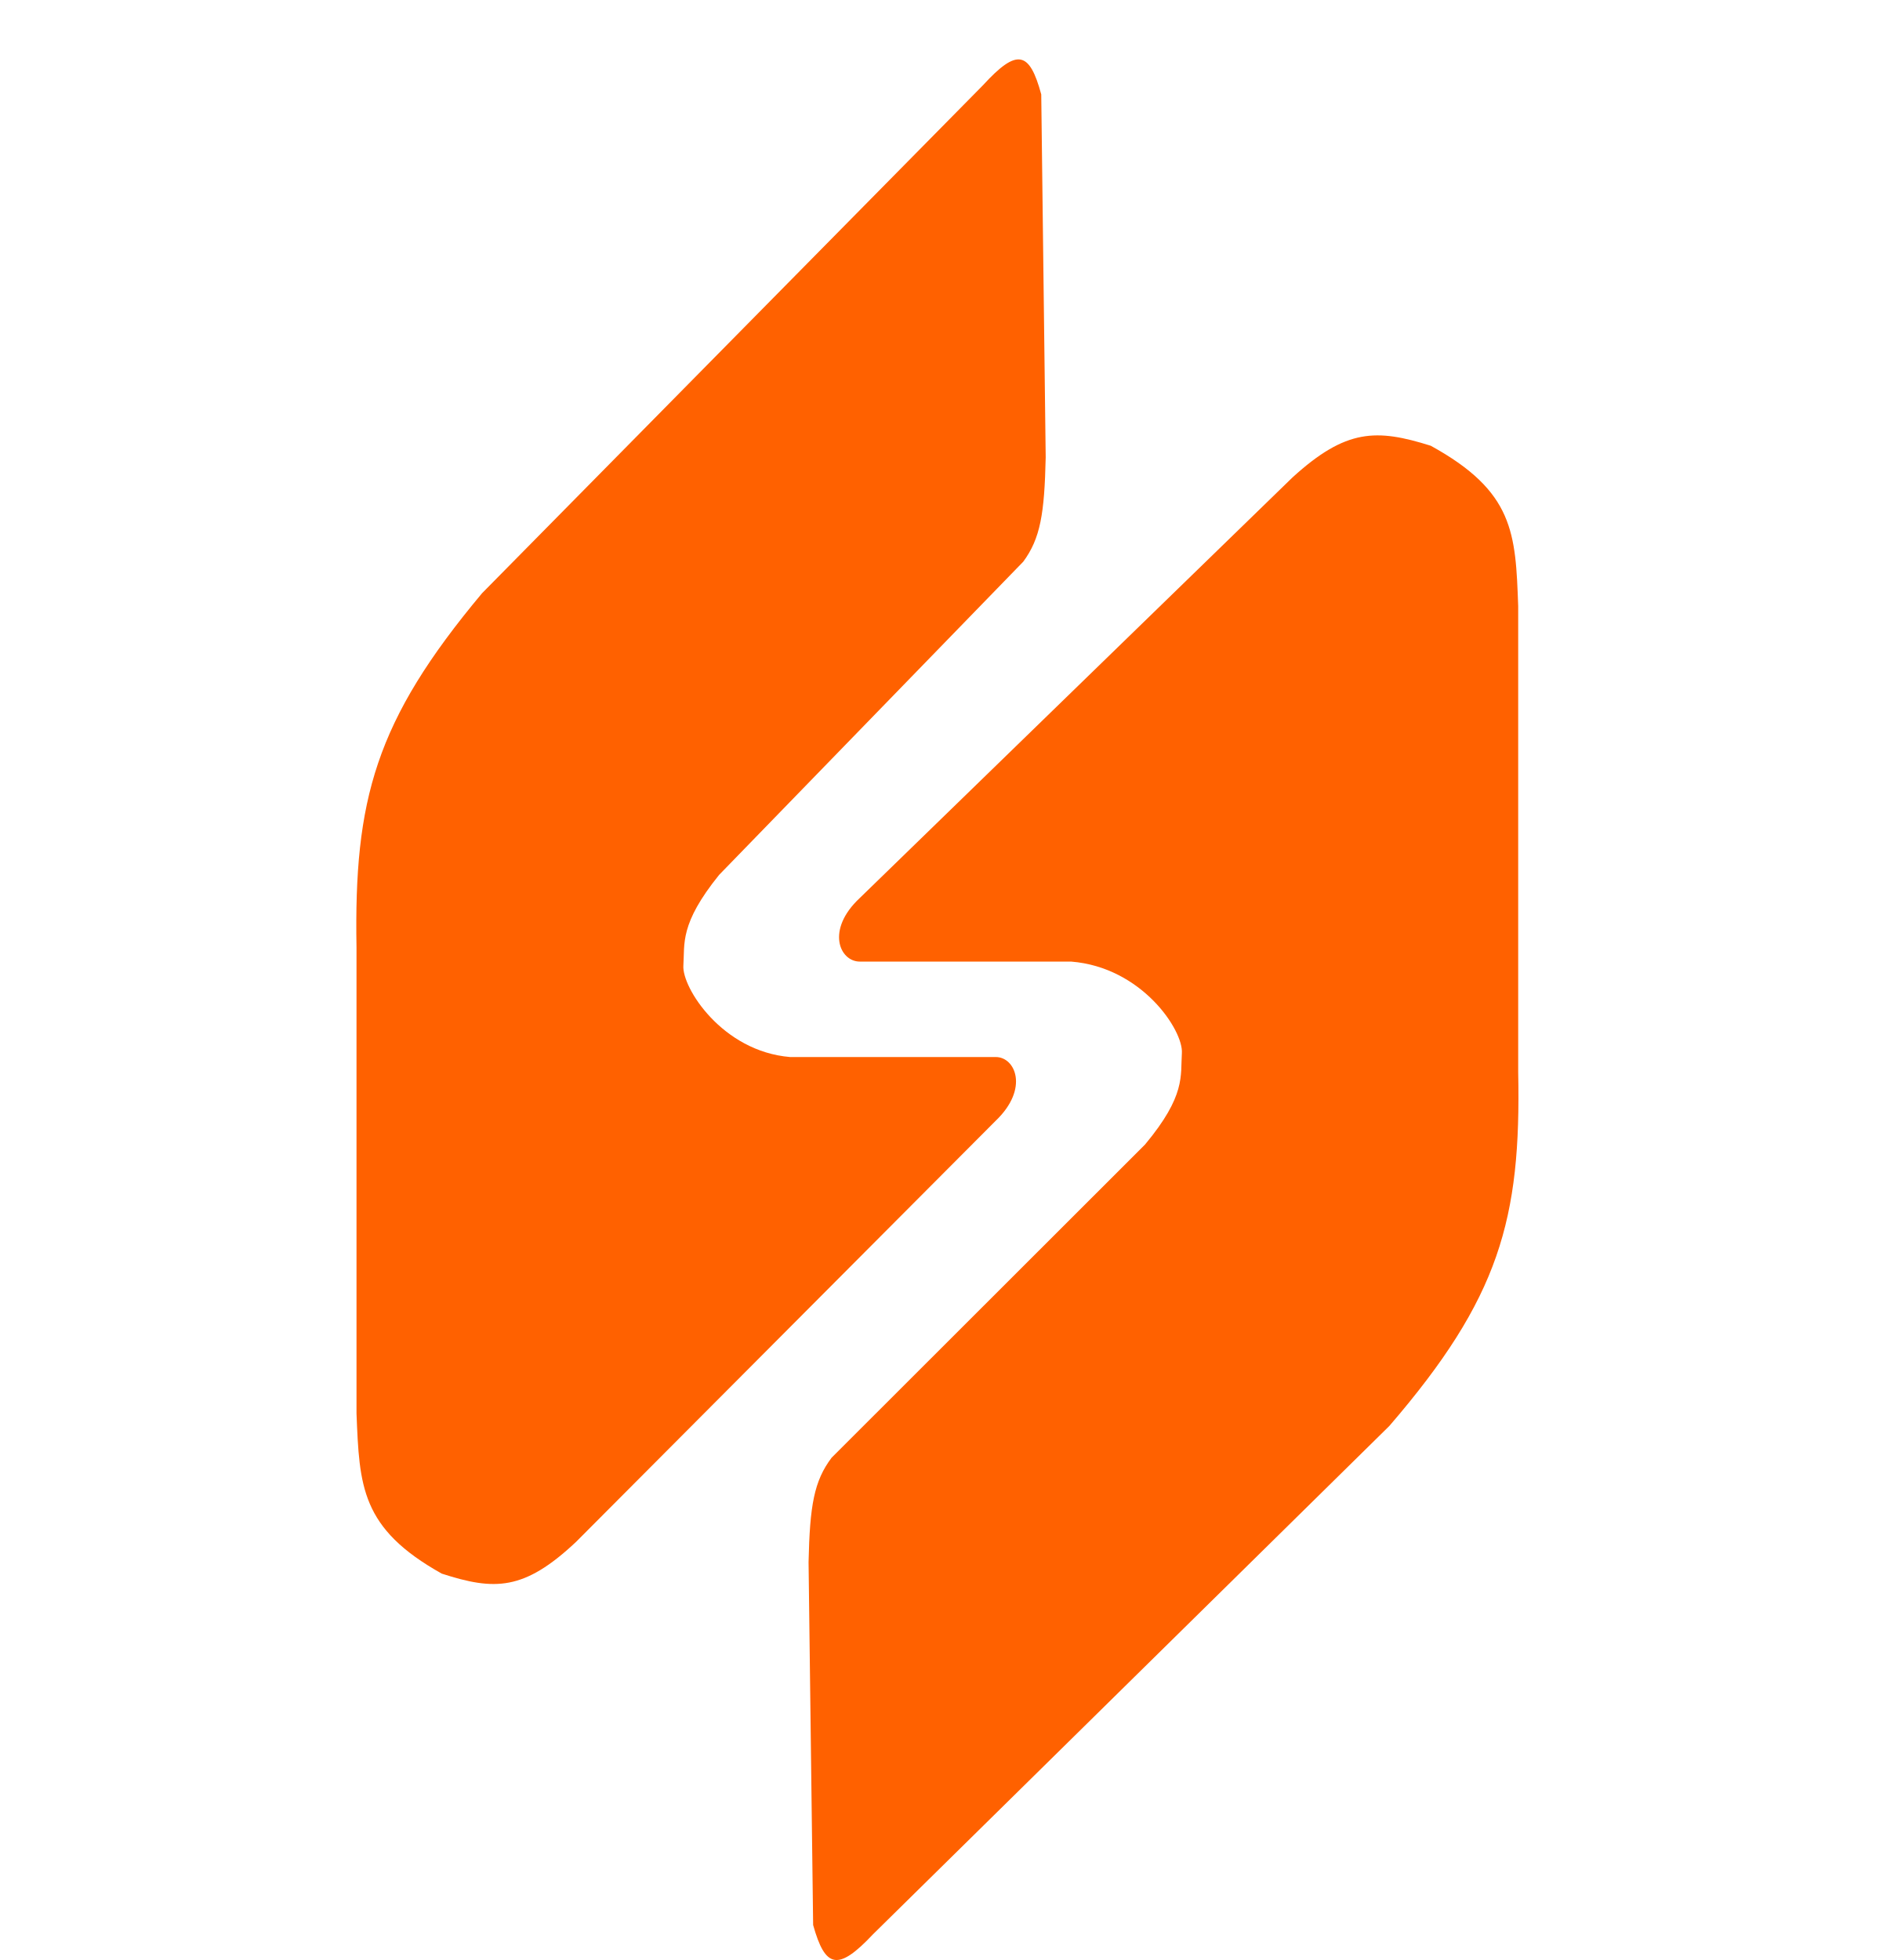
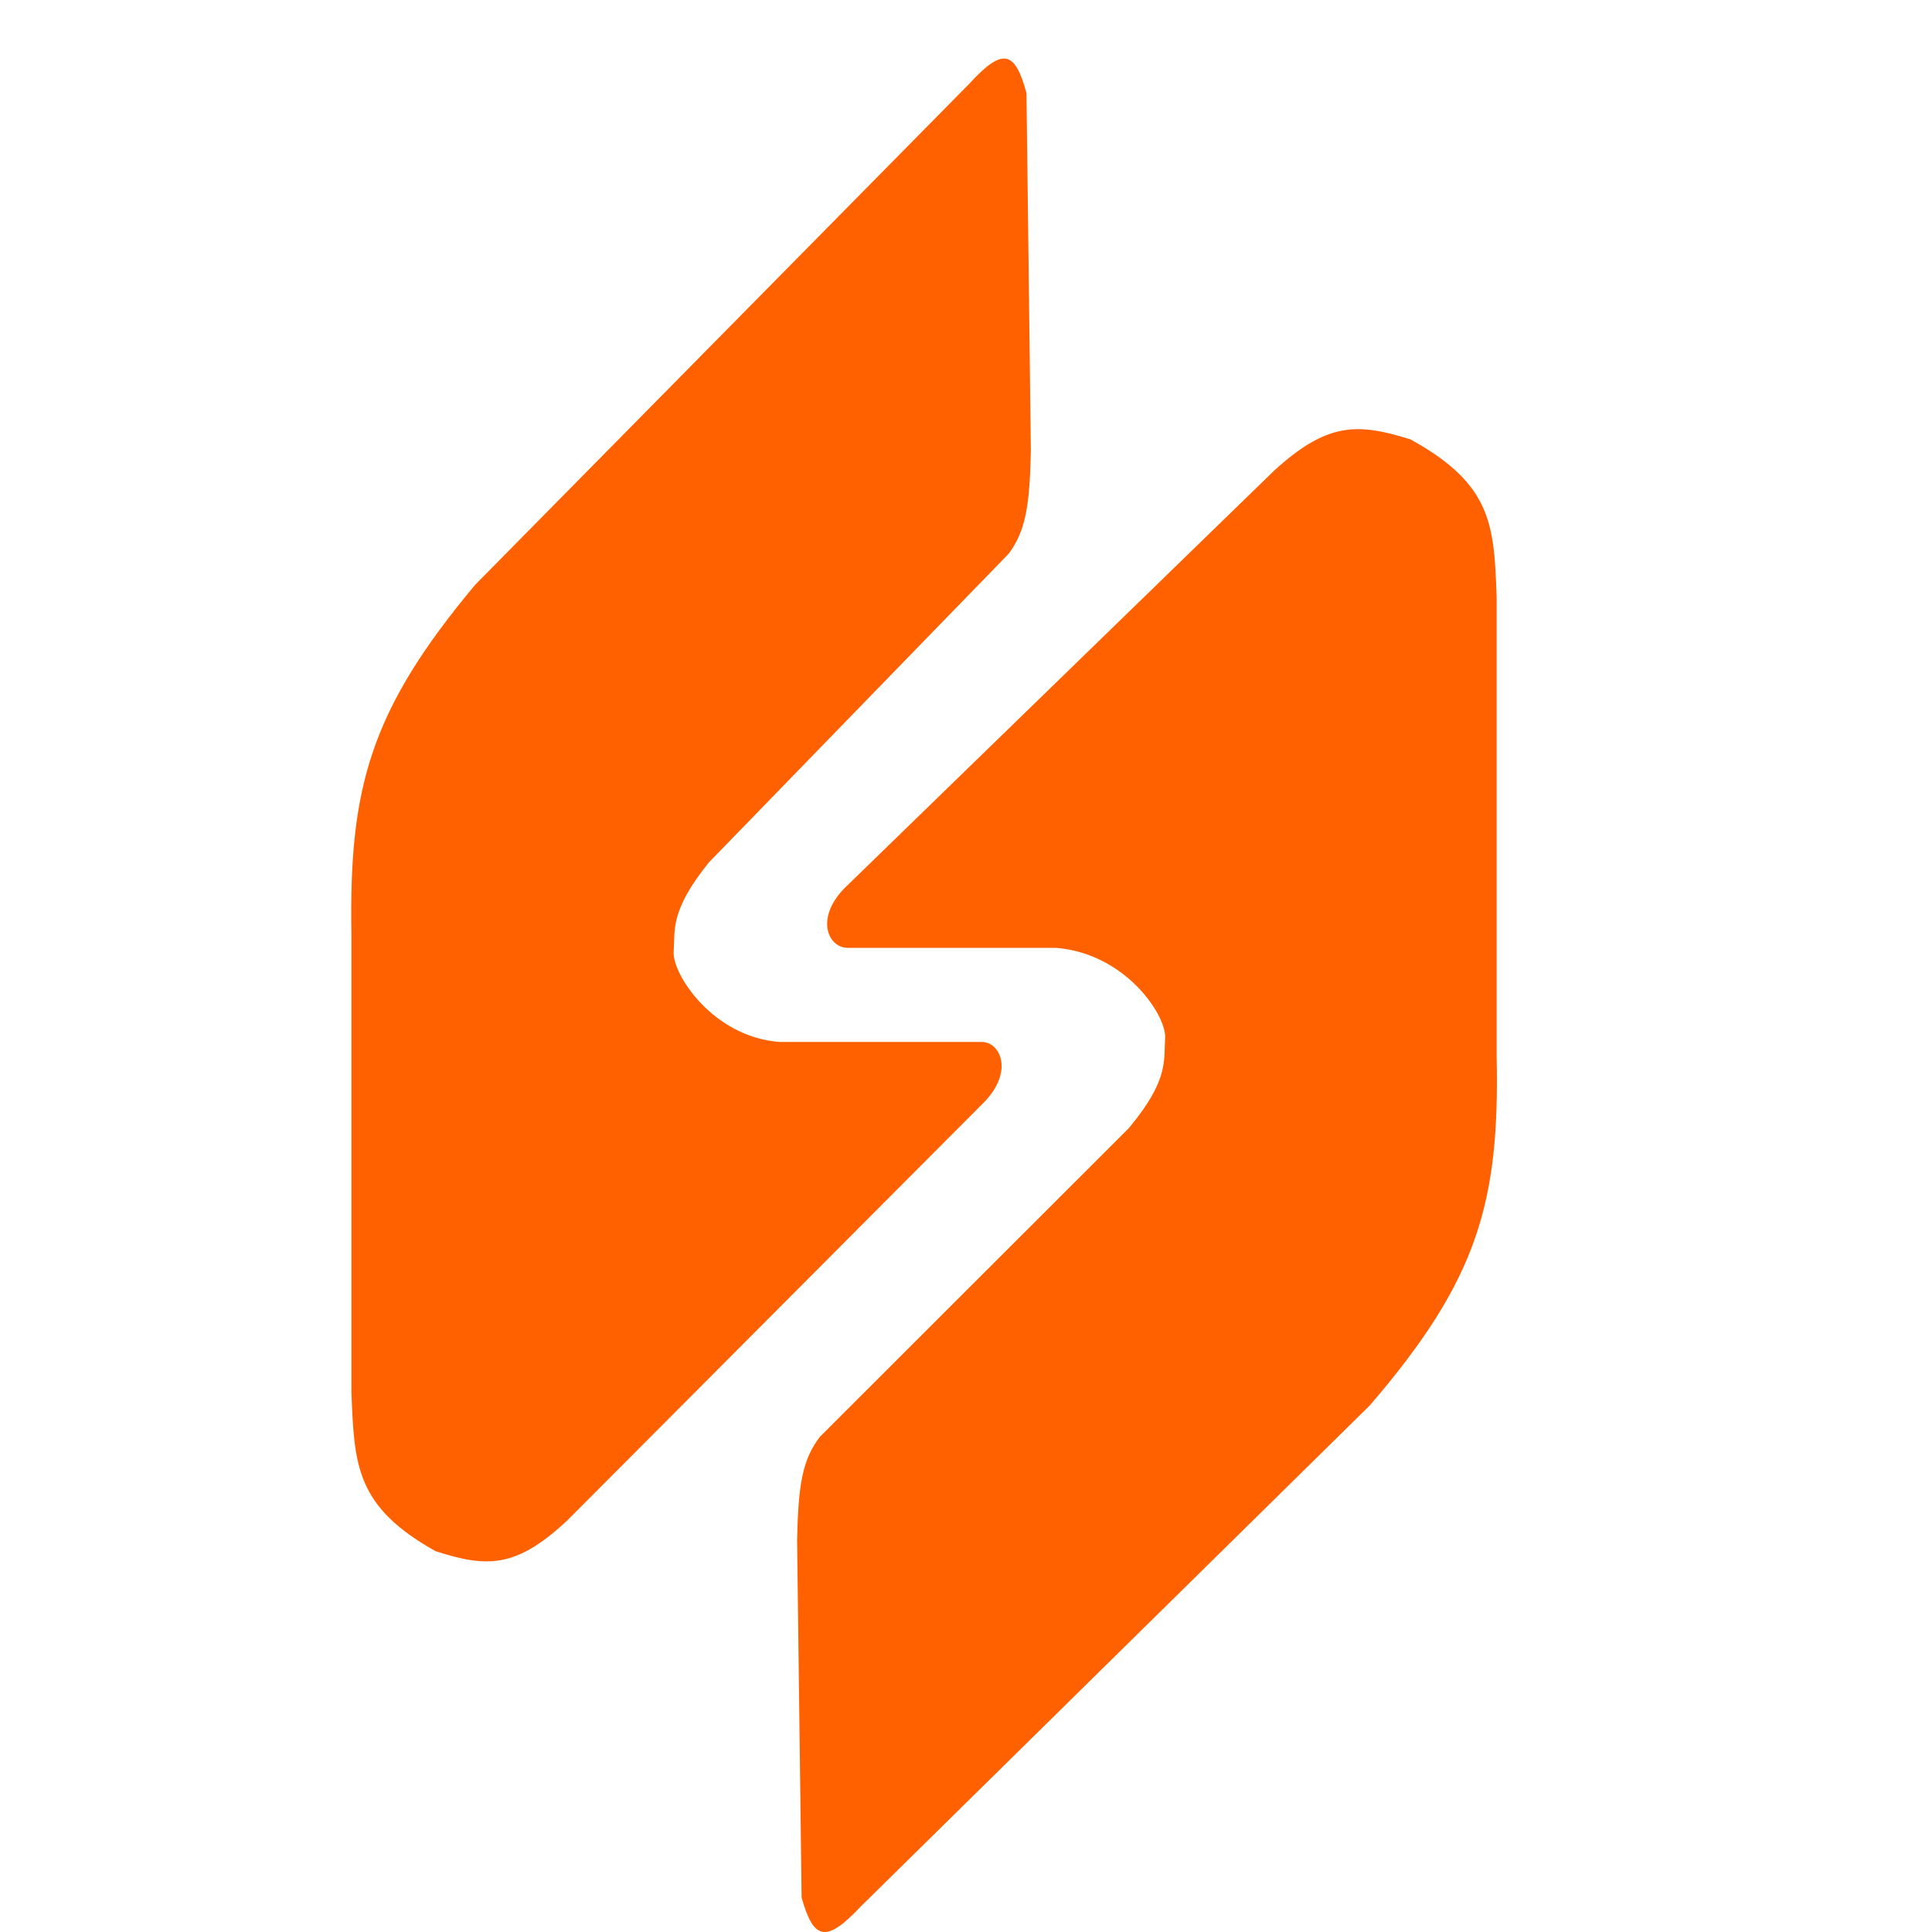
- <svg xmlns="http://www.w3.org/2000/svg" viewBox="0 0 32 33" fill="none">
+ <svg xmlns="http://www.w3.org/2000/svg" viewBox="0 0 33 33" fill="none">
  <g id="flint">
    <g id="flint_2">
      <path id="Vector" d="M8.117 9.988L16.552 1.435C17.13 0.803 17.336 0.865 17.533 1.589L17.608 7.7C17.587 8.653 17.518 9.066 17.23 9.457L12.11 14.729C11.44 15.558 11.532 15.887 11.507 16.257C11.481 16.626 12.159 17.702 13.304 17.797C13.304 17.797 16.439 17.797 16.768 17.797C17.097 17.797 17.331 18.329 16.768 18.868L9.699 25.961C8.823 26.785 8.327 26.782 7.439 26.495C6.075 25.732 6.052 25.026 6.003 23.796V15.951C5.96 13.468 6.314 12.143 8.117 9.988Z" fill="#ff6100" />
      <path id="Vector_2" d="M23.394 24.009L14.701 32.566C14.108 33.197 13.895 33.136 13.692 32.411L13.615 26.3C13.636 25.347 13.707 24.936 14.003 24.543L19.28 19.271C19.971 18.442 19.876 18.113 19.901 17.731C19.927 17.348 19.228 16.285 18.037 16.19H14.478C14.139 16.19 13.9 15.658 14.478 15.119L21.763 8.039C22.667 7.215 23.178 7.218 24.092 7.505C25.494 8.276 25.52 8.974 25.564 10.204V18.049C25.615 20.532 25.248 21.857 23.394 24.009Z" fill="#ff6100" />
    </g>
  </g>
</svg>
